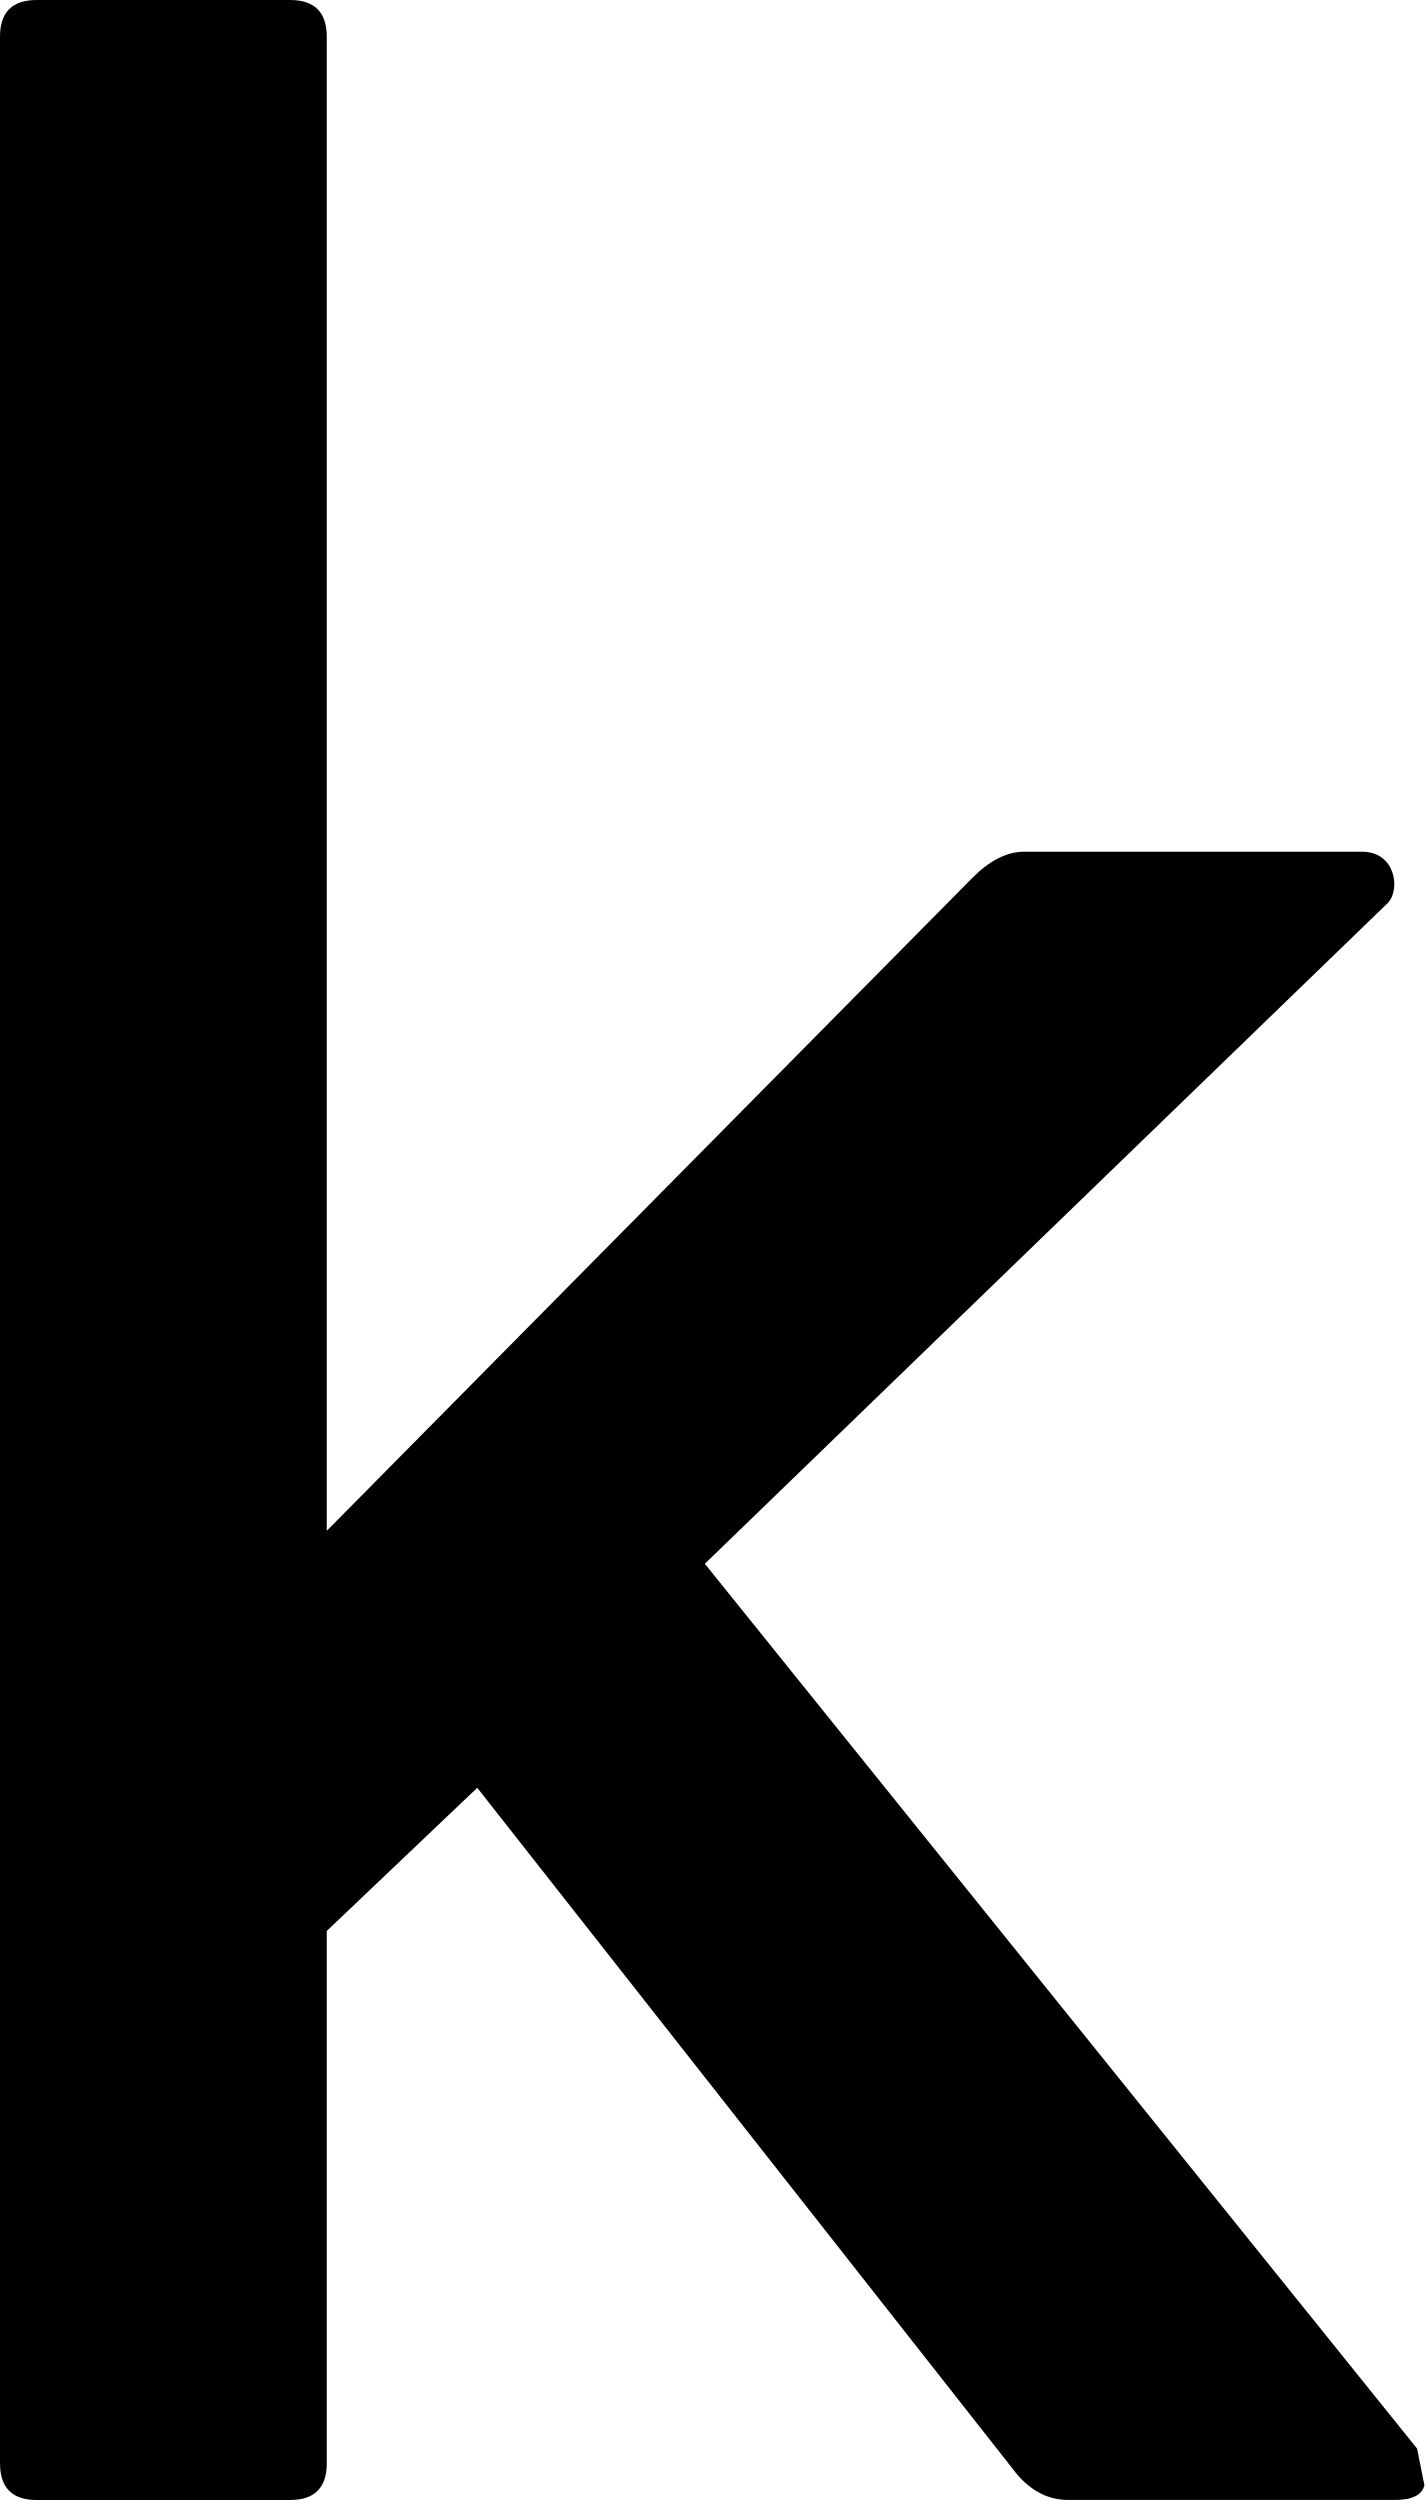
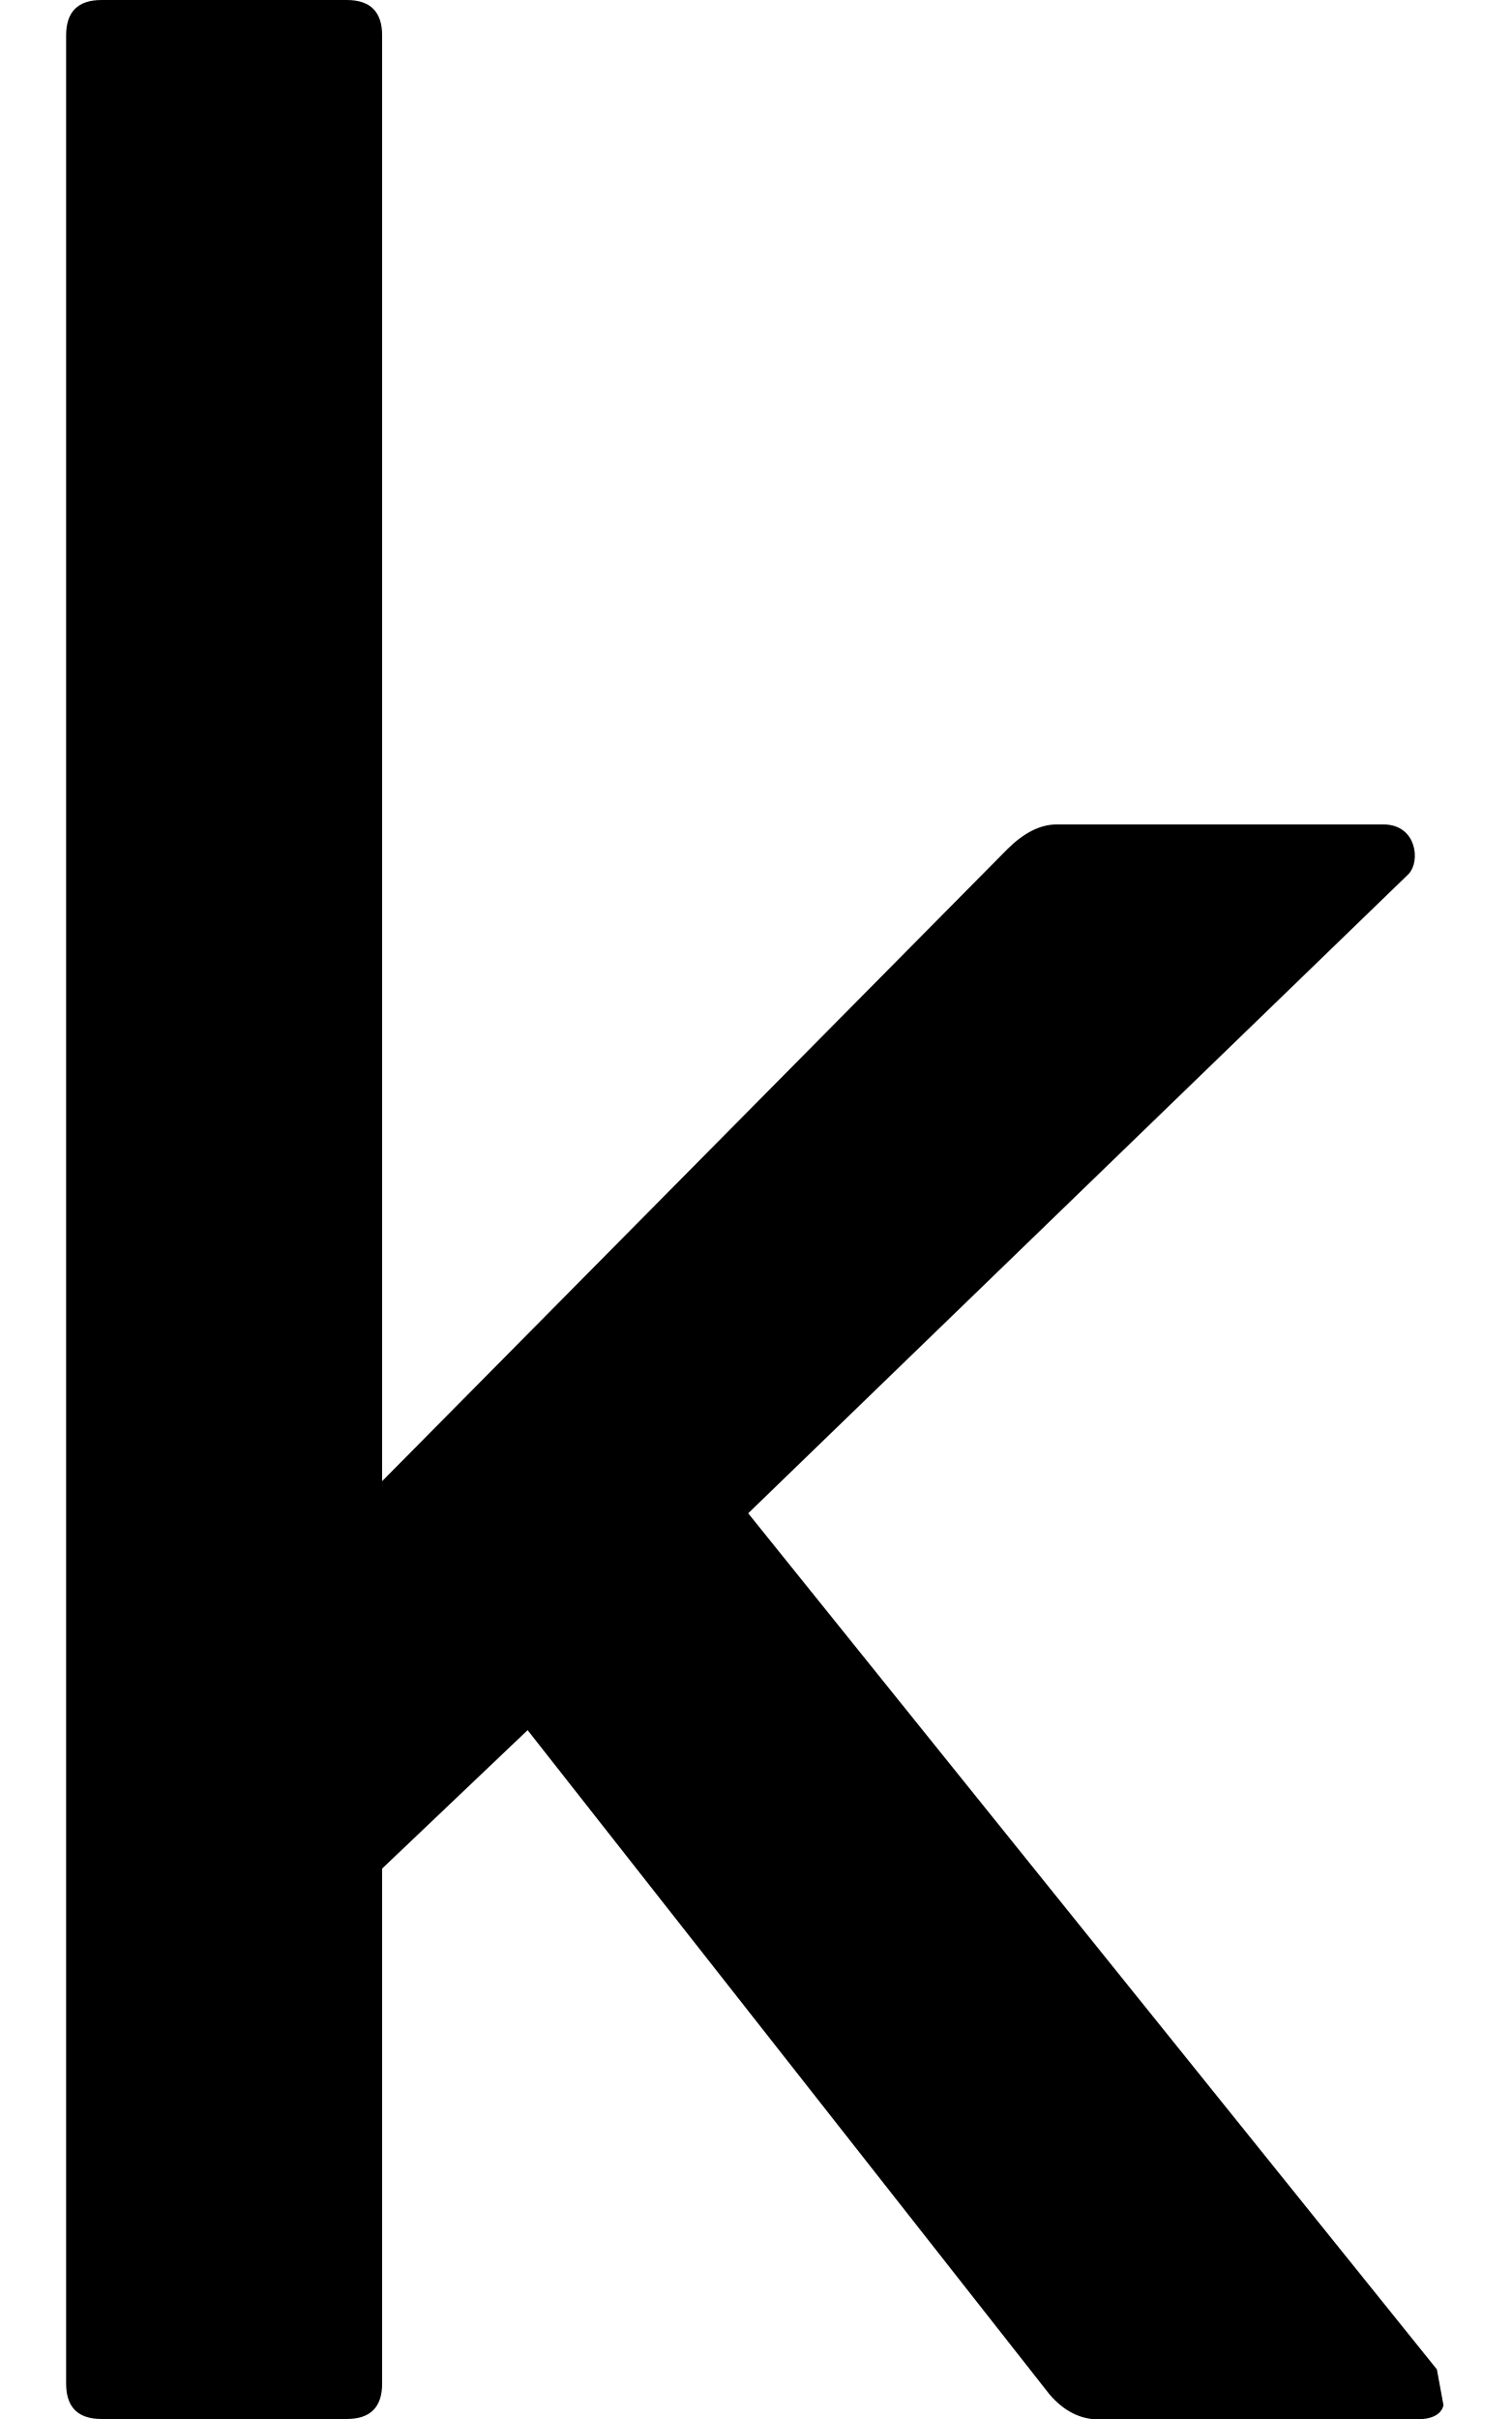
- <svg xmlns="http://www.w3.org/2000/svg" viewBox="0 0 291.72 512">
-   <path d="M291.72 508.98c-.51 2.01-2.51 3.01-6.01 3.01h-66.92c-4.02 0-7.51-1.75-10.52-5.27L97.74 366.14l-30.82 29.32v109.02c0 5.02-2.51 7.52-7.52 7.52H7.52C2.5 512 0 509.5 0 504.48V7.51C0 2.51 2.5 0 7.52 0H59.4c5.01 0 7.52 2.51 7.52 7.51v306l132.32-133.82c3.51-3.5 7.02-5.26 10.52-5.26h69.18c6.96 0 7.9 7.87 5.26 10.52L144.35 320.26l145.86 181.2" />
+ <svg xmlns="http://www.w3.org/2000/svg" viewBox="0 0 320 512">
+   <path d="M304.2 501.5L158.4 320.3 298.2 185c2.6-2.7 1.7-10.5-5.3-10.5h-69.2c-3.5 0-7 1.8-10.5 5.3L80.9 313.5V7.5q0-7.5-7.5-7.5H21.5Q14 0 14 7.5v497q0 7.5 7.5 7.5h51.9q7.5 0 7.5-7.5v-109l30.8-29.3 110.5 140.6c3 3.5 6.5 5.3 10.5 5.3h66.9q5.25 0 6-3z" />
</svg>
